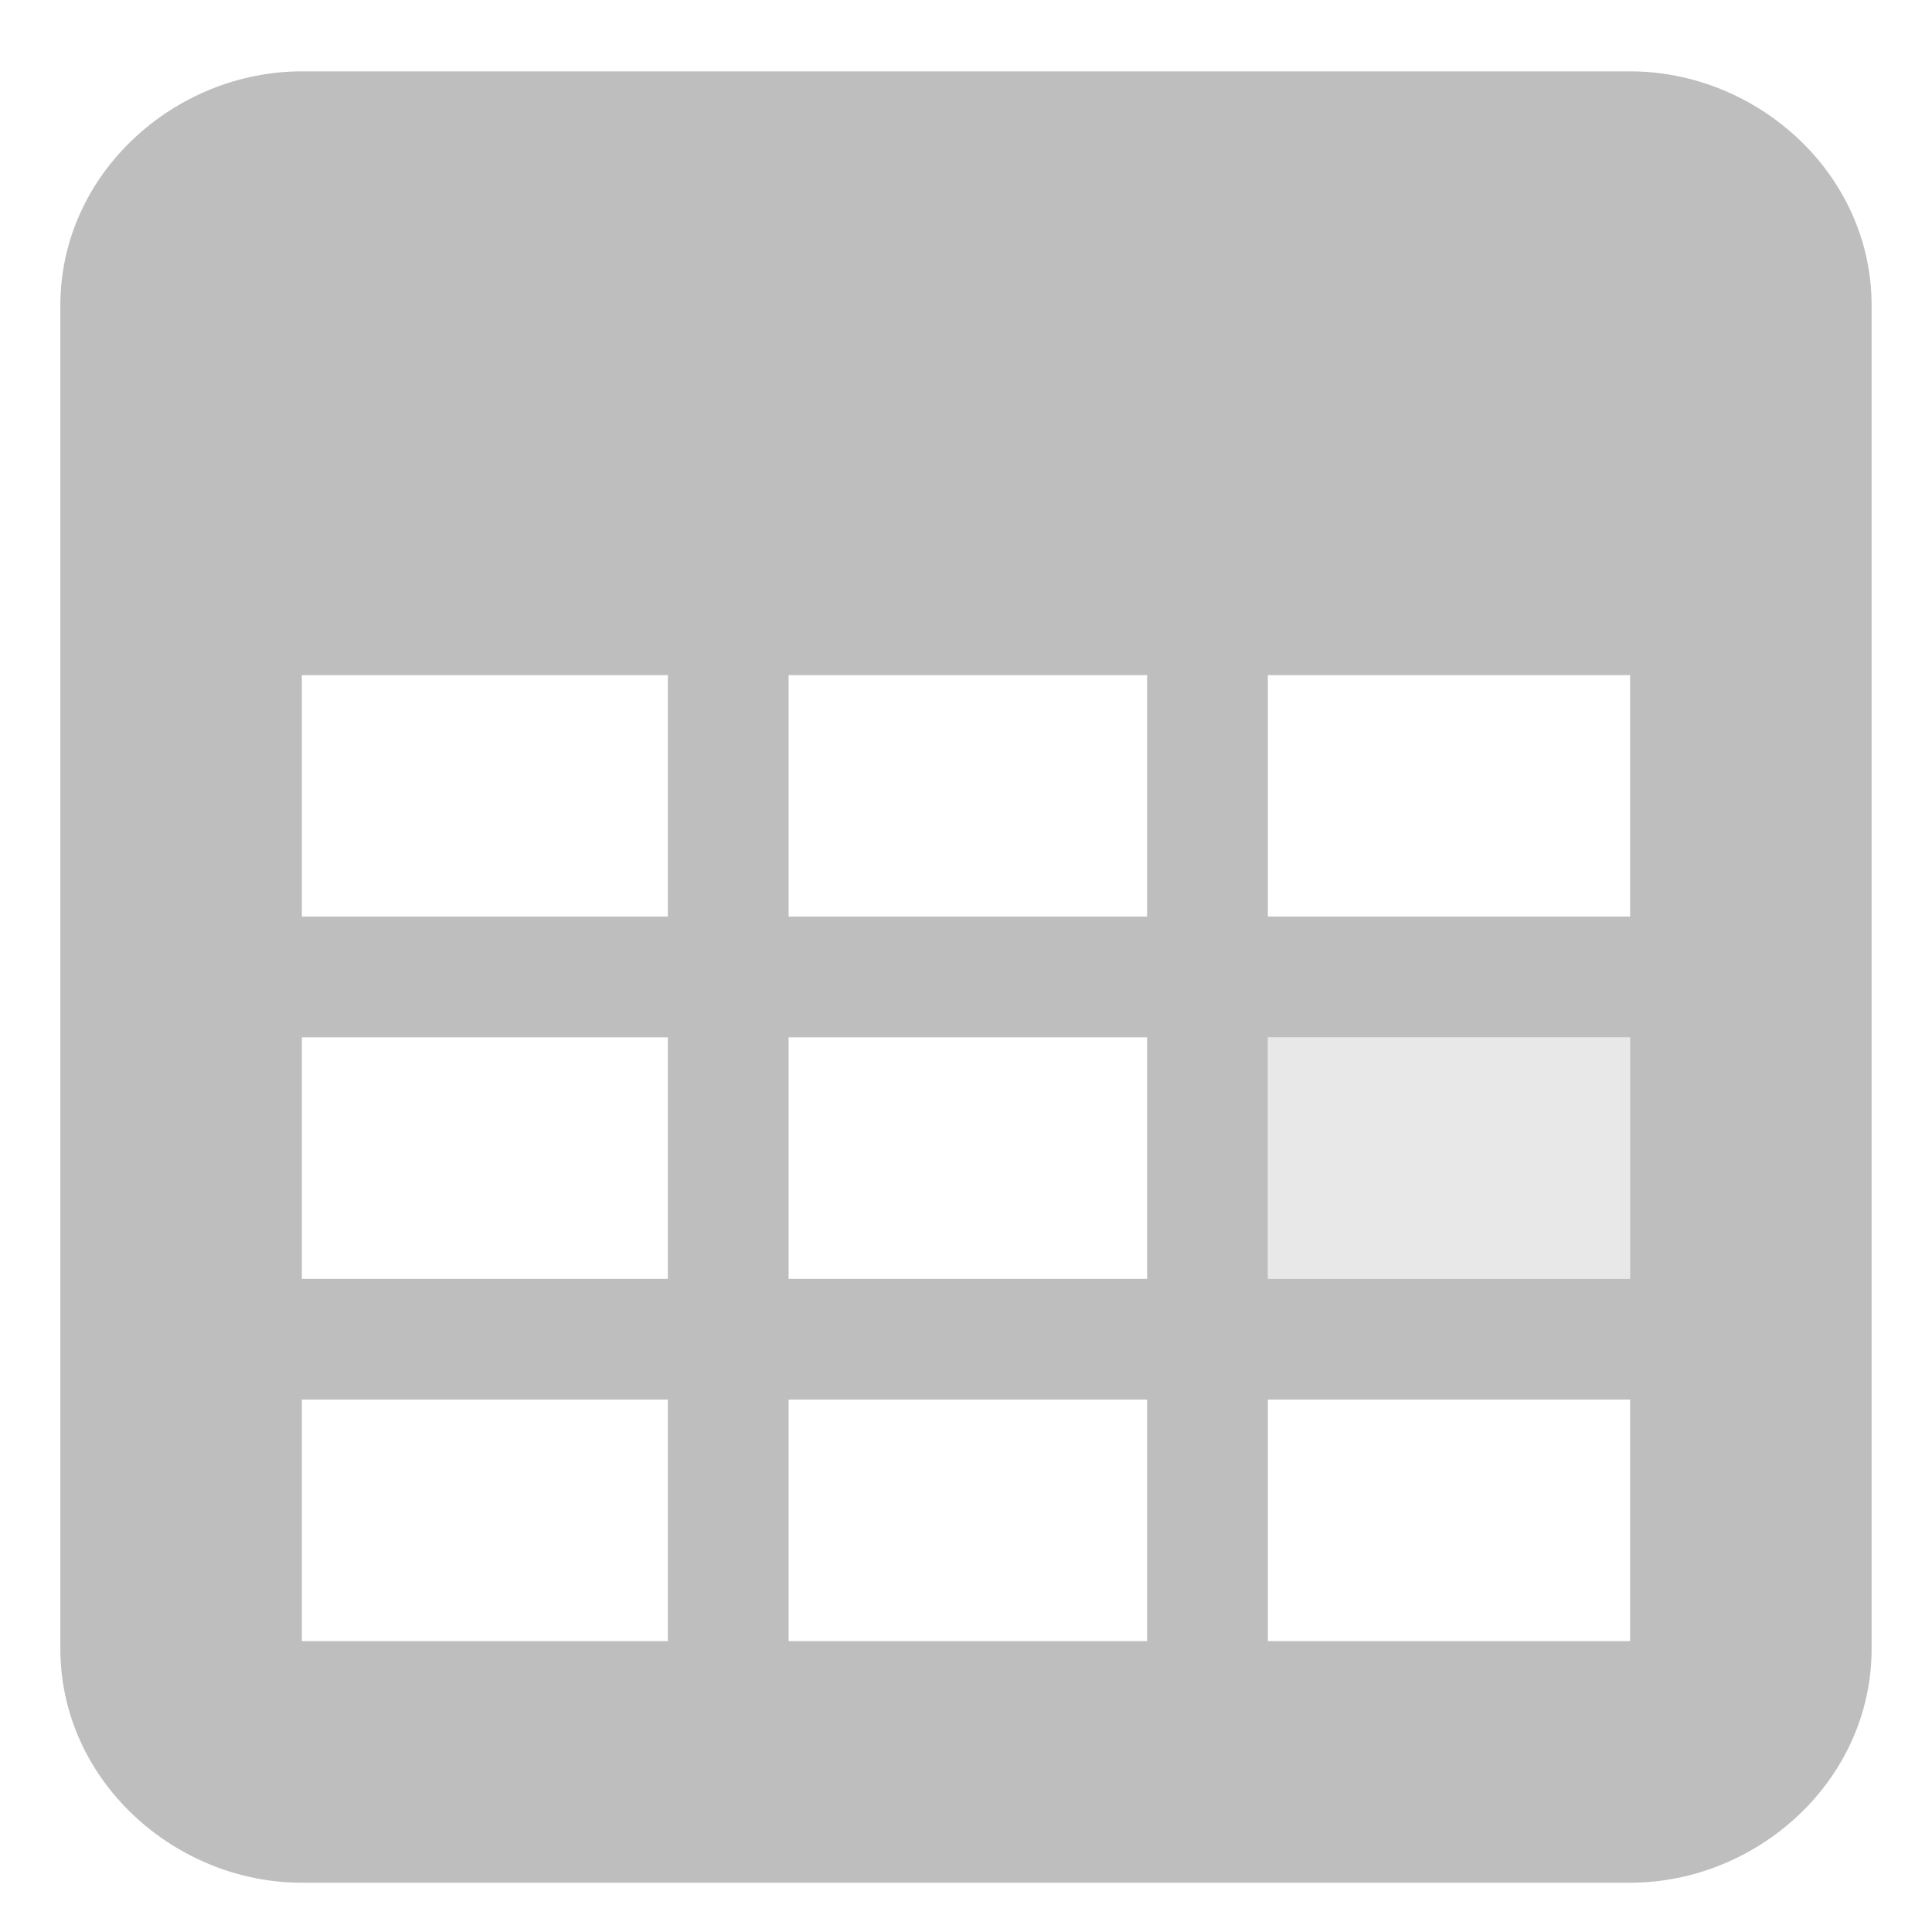
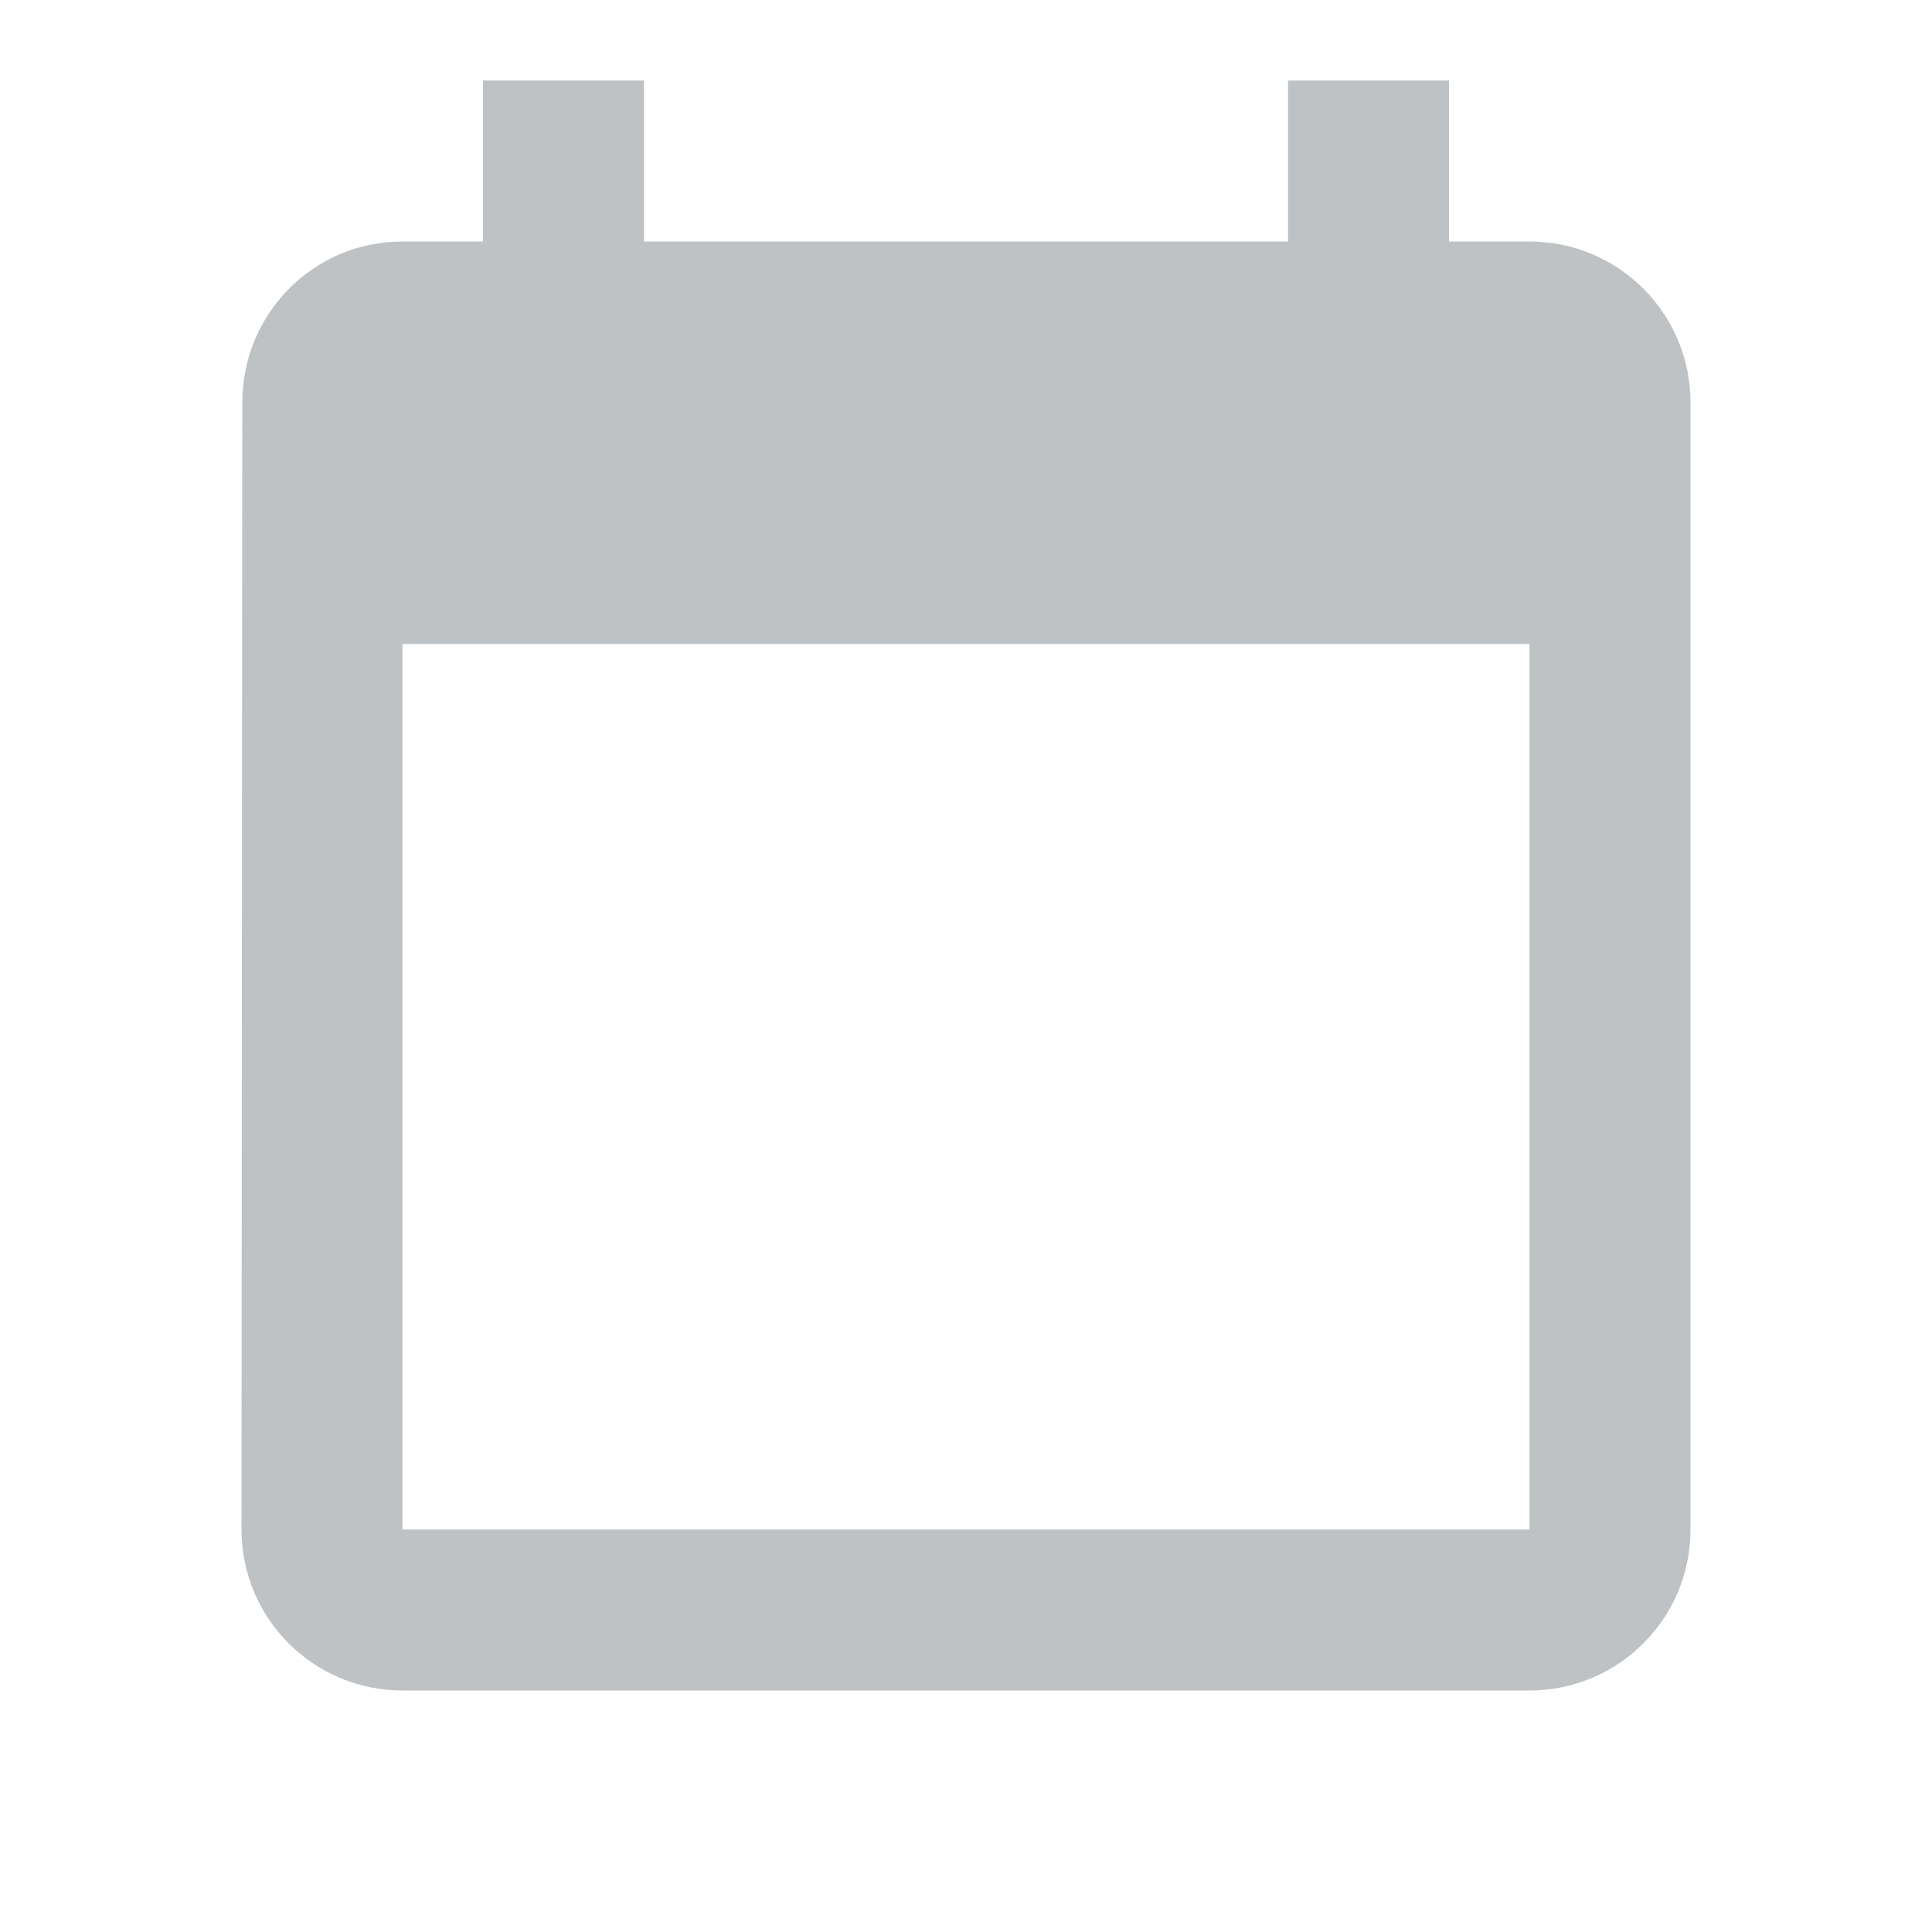
- <svg xmlns="http://www.w3.org/2000/svg" width="64px" height="64px" id="svg3471" version="1.1">
-   <defs id="defs3473" />
-   <g id="layer1">
-     <g transform="matrix(4,0,0,4,2,2.363636)" id="g19145" style="fill:#bebebe;fill-opacity:1;display:inline">
-       <g id="g19147" style="fill:#bebebe;fill-opacity:1;display:inline" transform="translate(-541.0002,-301)" />
-       <g style="fill:#bebebe;fill-opacity:1" id="g19149" transform="translate(-541.0002,-301)" />
-       <g style="fill:#bebebe;fill-opacity:1" id="g19151" transform="translate(-541.0002,-301)" />
-       <g style="fill:#bebebe;fill-opacity:1" id="g19153" transform="translate(-541.0002,-301)" />
-       <g style="fill:#bebebe;fill-opacity:1" id="g19155" transform="translate(-541.0002,-301)">
-         <path d="m 543,301 c -1.052,0 -2,0.845 -2,1.938 l 0,11.125 c 0,1.092 0.948,1.938 2,1.938 l 11,0 c 1.052,0 2,-0.845 2,-1.938 l 0,-11.125 c 0,-1.092 -0.948,-1.938 -2,-1.938 l -11,0 z m 0,5 3.031,0 0,2 -3.031,0 0,-2 z m 4.031,0 2.969,0 0,2 -2.969,0 0,-2 z m 3.969,0 3,0 0,2 -3,0 0,-2 z m -8,3 3.031,0 0,2 -3.031,0 0,-2 z m 4.031,0 2.969,0 0,2 -2.969,0 0,-2 z m 3.969,0 3,0 0,2 -3,0 0,-2 z m -8,3 3.031,0 0,2 -3.031,0 0,-2 z m 4.031,0 2.969,0 0,2 -2.969,0 0,-2 z m 3.969,0 3,0 0,2 -3,0 0,-2 z" id="path19157" style="font-size:medium;font-style:normal;font-variant:normal;font-weight:normal;font-stretch:normal;text-indent:0;text-align:start;text-decoration:none;line-height:normal;letter-spacing:normal;word-spacing:normal;text-transform:none;direction:ltr;block-progression:tb;writing-mode:lr-tb;text-anchor:start;baseline-shift:baseline;color:#000000;fill:#bebebe;fill-opacity:1;stroke:none;stroke-width:2;marker:none;visibility:visible;display:inline;overflow:visible;enable-background:new;font-family:Sans;-inkscape-font-specification:Sans" />
-         <rect height="2" id="rect19159" style="opacity:0.35;color:#000000;fill:#bebebe;fill-opacity:1;stroke:none;stroke-width:1;marker:none;visibility:visible;display:inline;overflow:visible;enable-background:accumulate" width="3" x="551" y="309" />
-       </g>
-       <g id="g19161" style="fill:#bebebe;fill-opacity:1;display:inline" transform="translate(-541.0002,-301)" />
-       <g id="g19163" style="fill:#bebebe;fill-opacity:1;display:inline" transform="translate(-541.0002,-301)" />
-       <g id="g19165" style="fill:#bebebe;fill-opacity:1;display:inline" transform="translate(-541.0002,-301)" />
-       <g id="g19167" style="fill:#bebebe;fill-opacity:1;display:inline" transform="translate(-541.0002,-301)" />
-     </g>
-   </g>
+ <svg xmlns="http://www.w3.org/2000/svg" width="48" height="48" viewBox="0 0 48 48" id="svg2" version="1.1">
+   <defs id="defs10" />
+   <path d="M0 0h48v48H0z" fill="none" id="path4" />
+   <path d="m 38,6 -2,0 0,-4 -4,0 0,4 -16,0 0,-4 -4,0 0,4 -2,0 C 7.79,6 6.02,7.79 6.02,10 L 6,38 c 0,2.21 1.79,4 4,4 l 28,0 c 2.21,0 4,-1.79 4,-4 L 42,10 C 42,7.79 40.21,6 38,6 Z m 0,32 -28,0 0,-22 28,0 z" id="path6" style="fill:#263238;fill-opacity:1;opacity:0.3" />
</svg>
